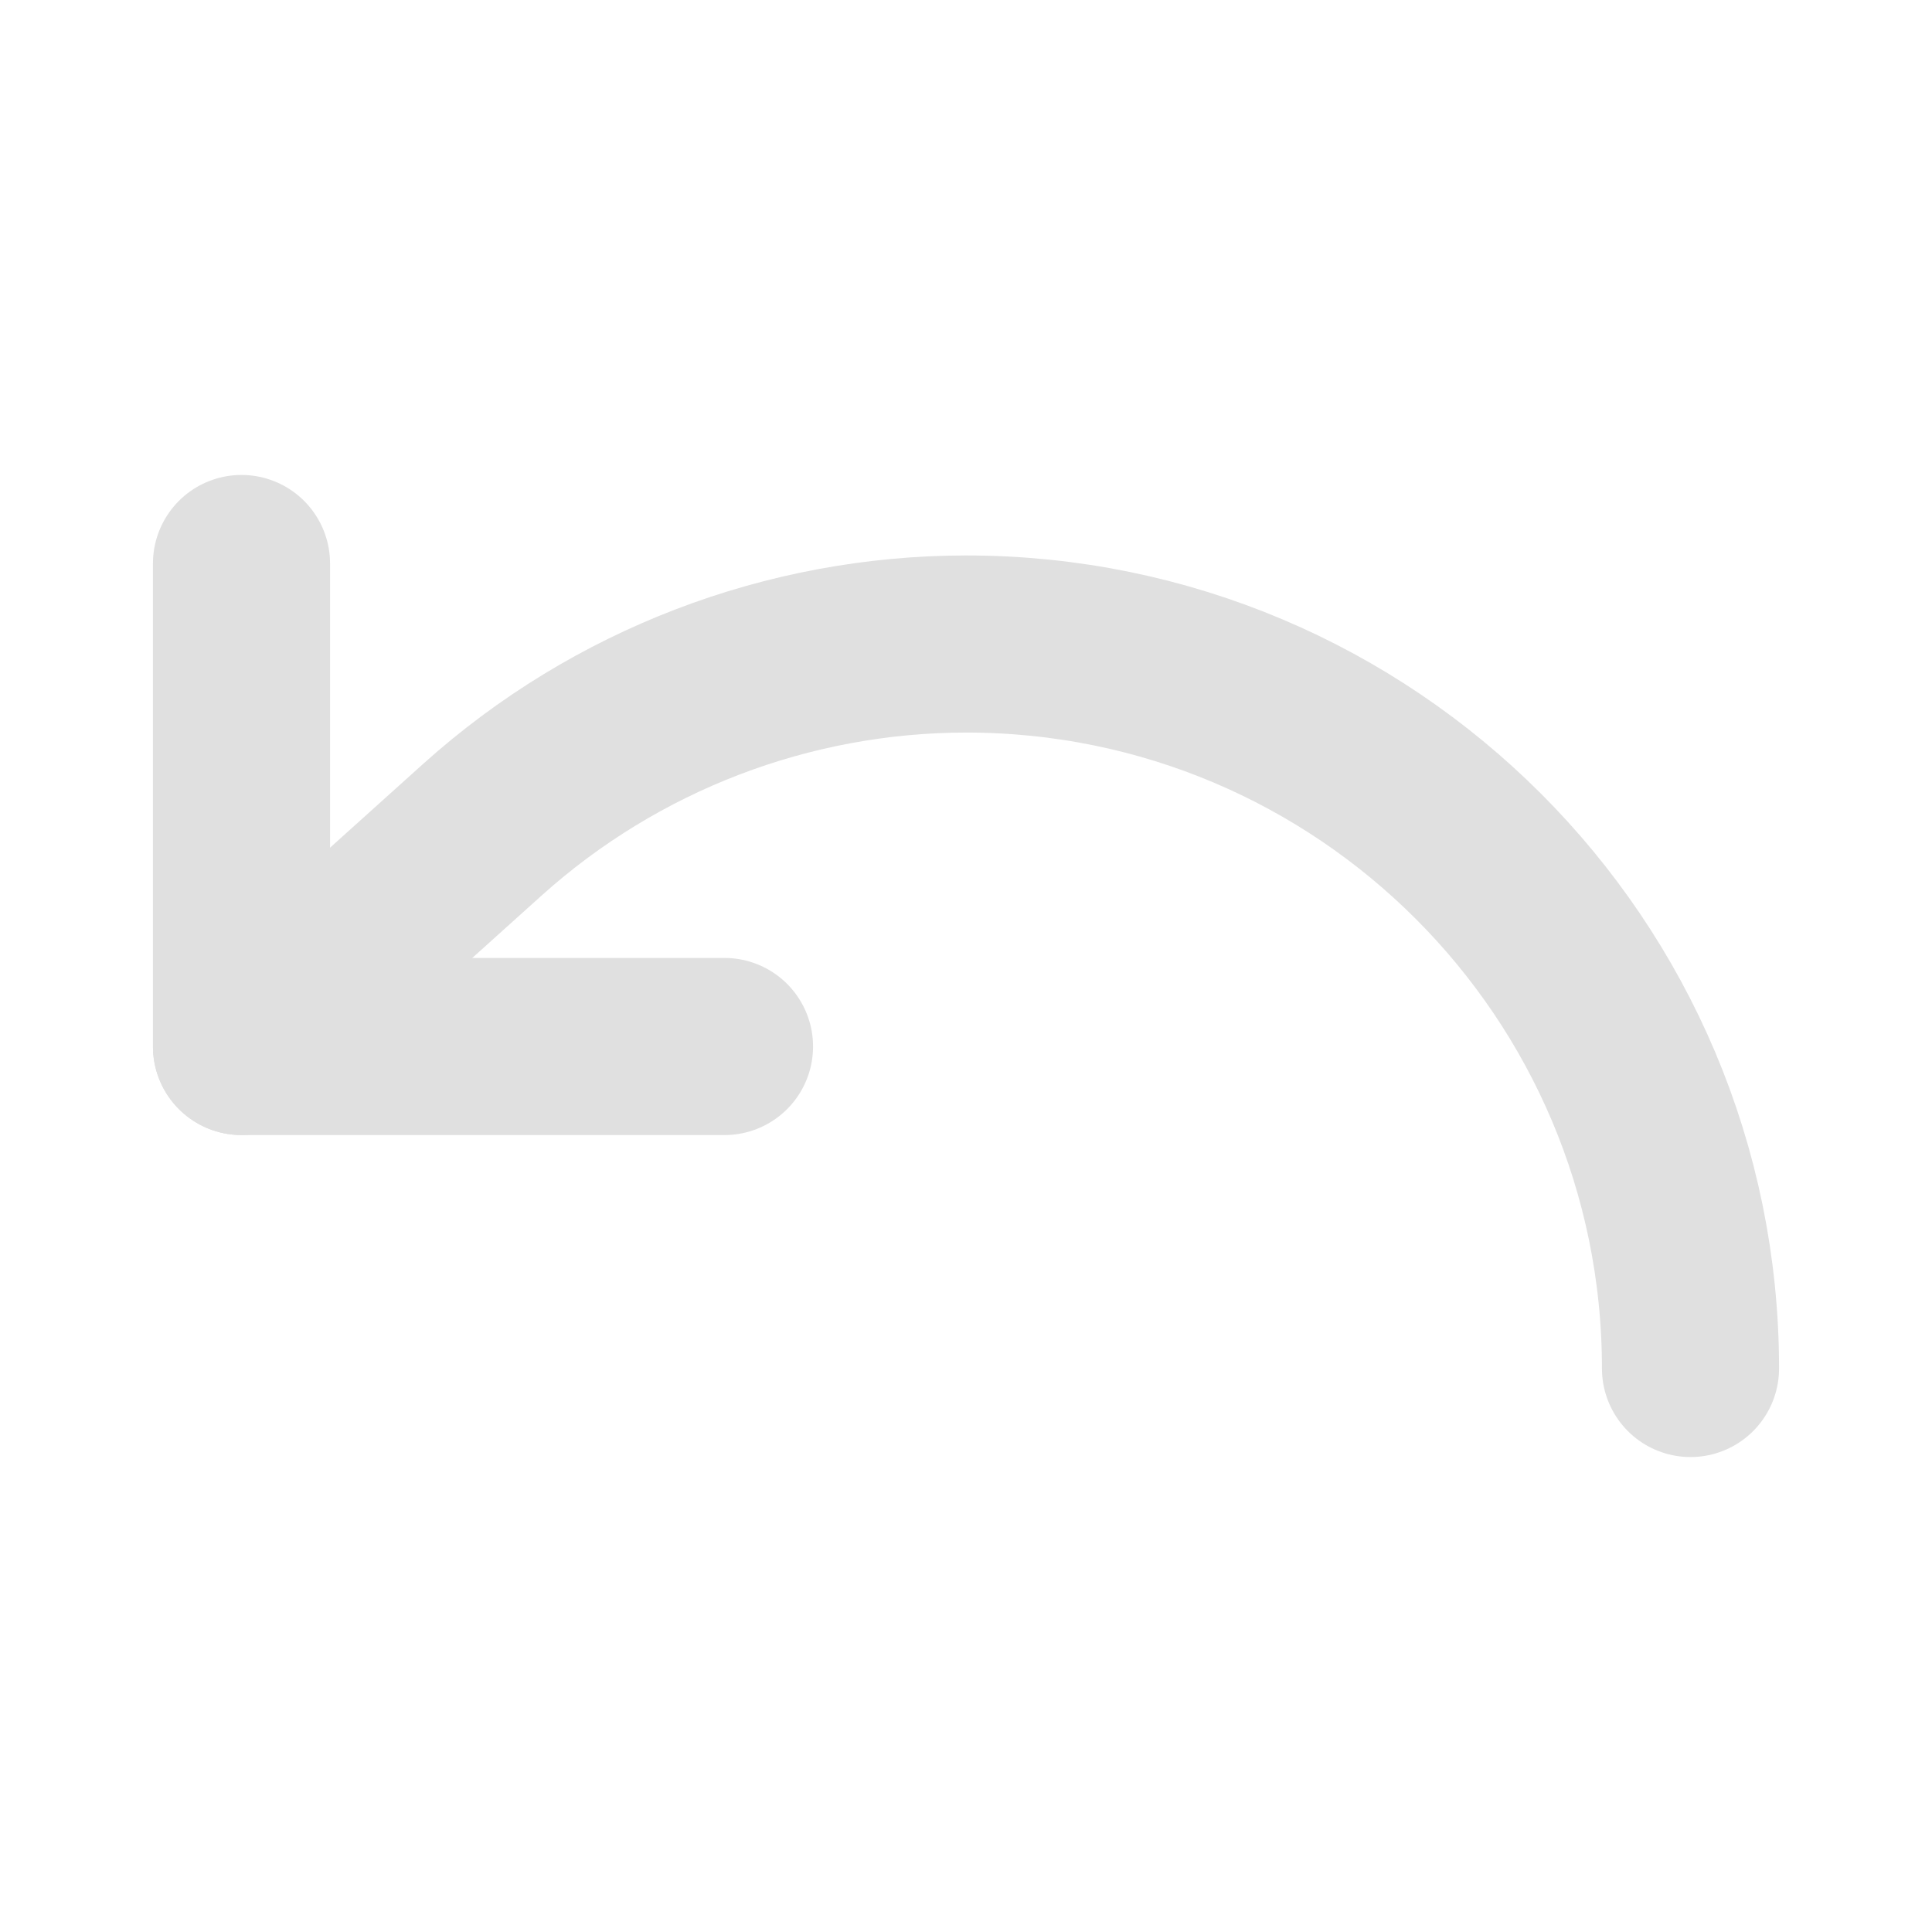
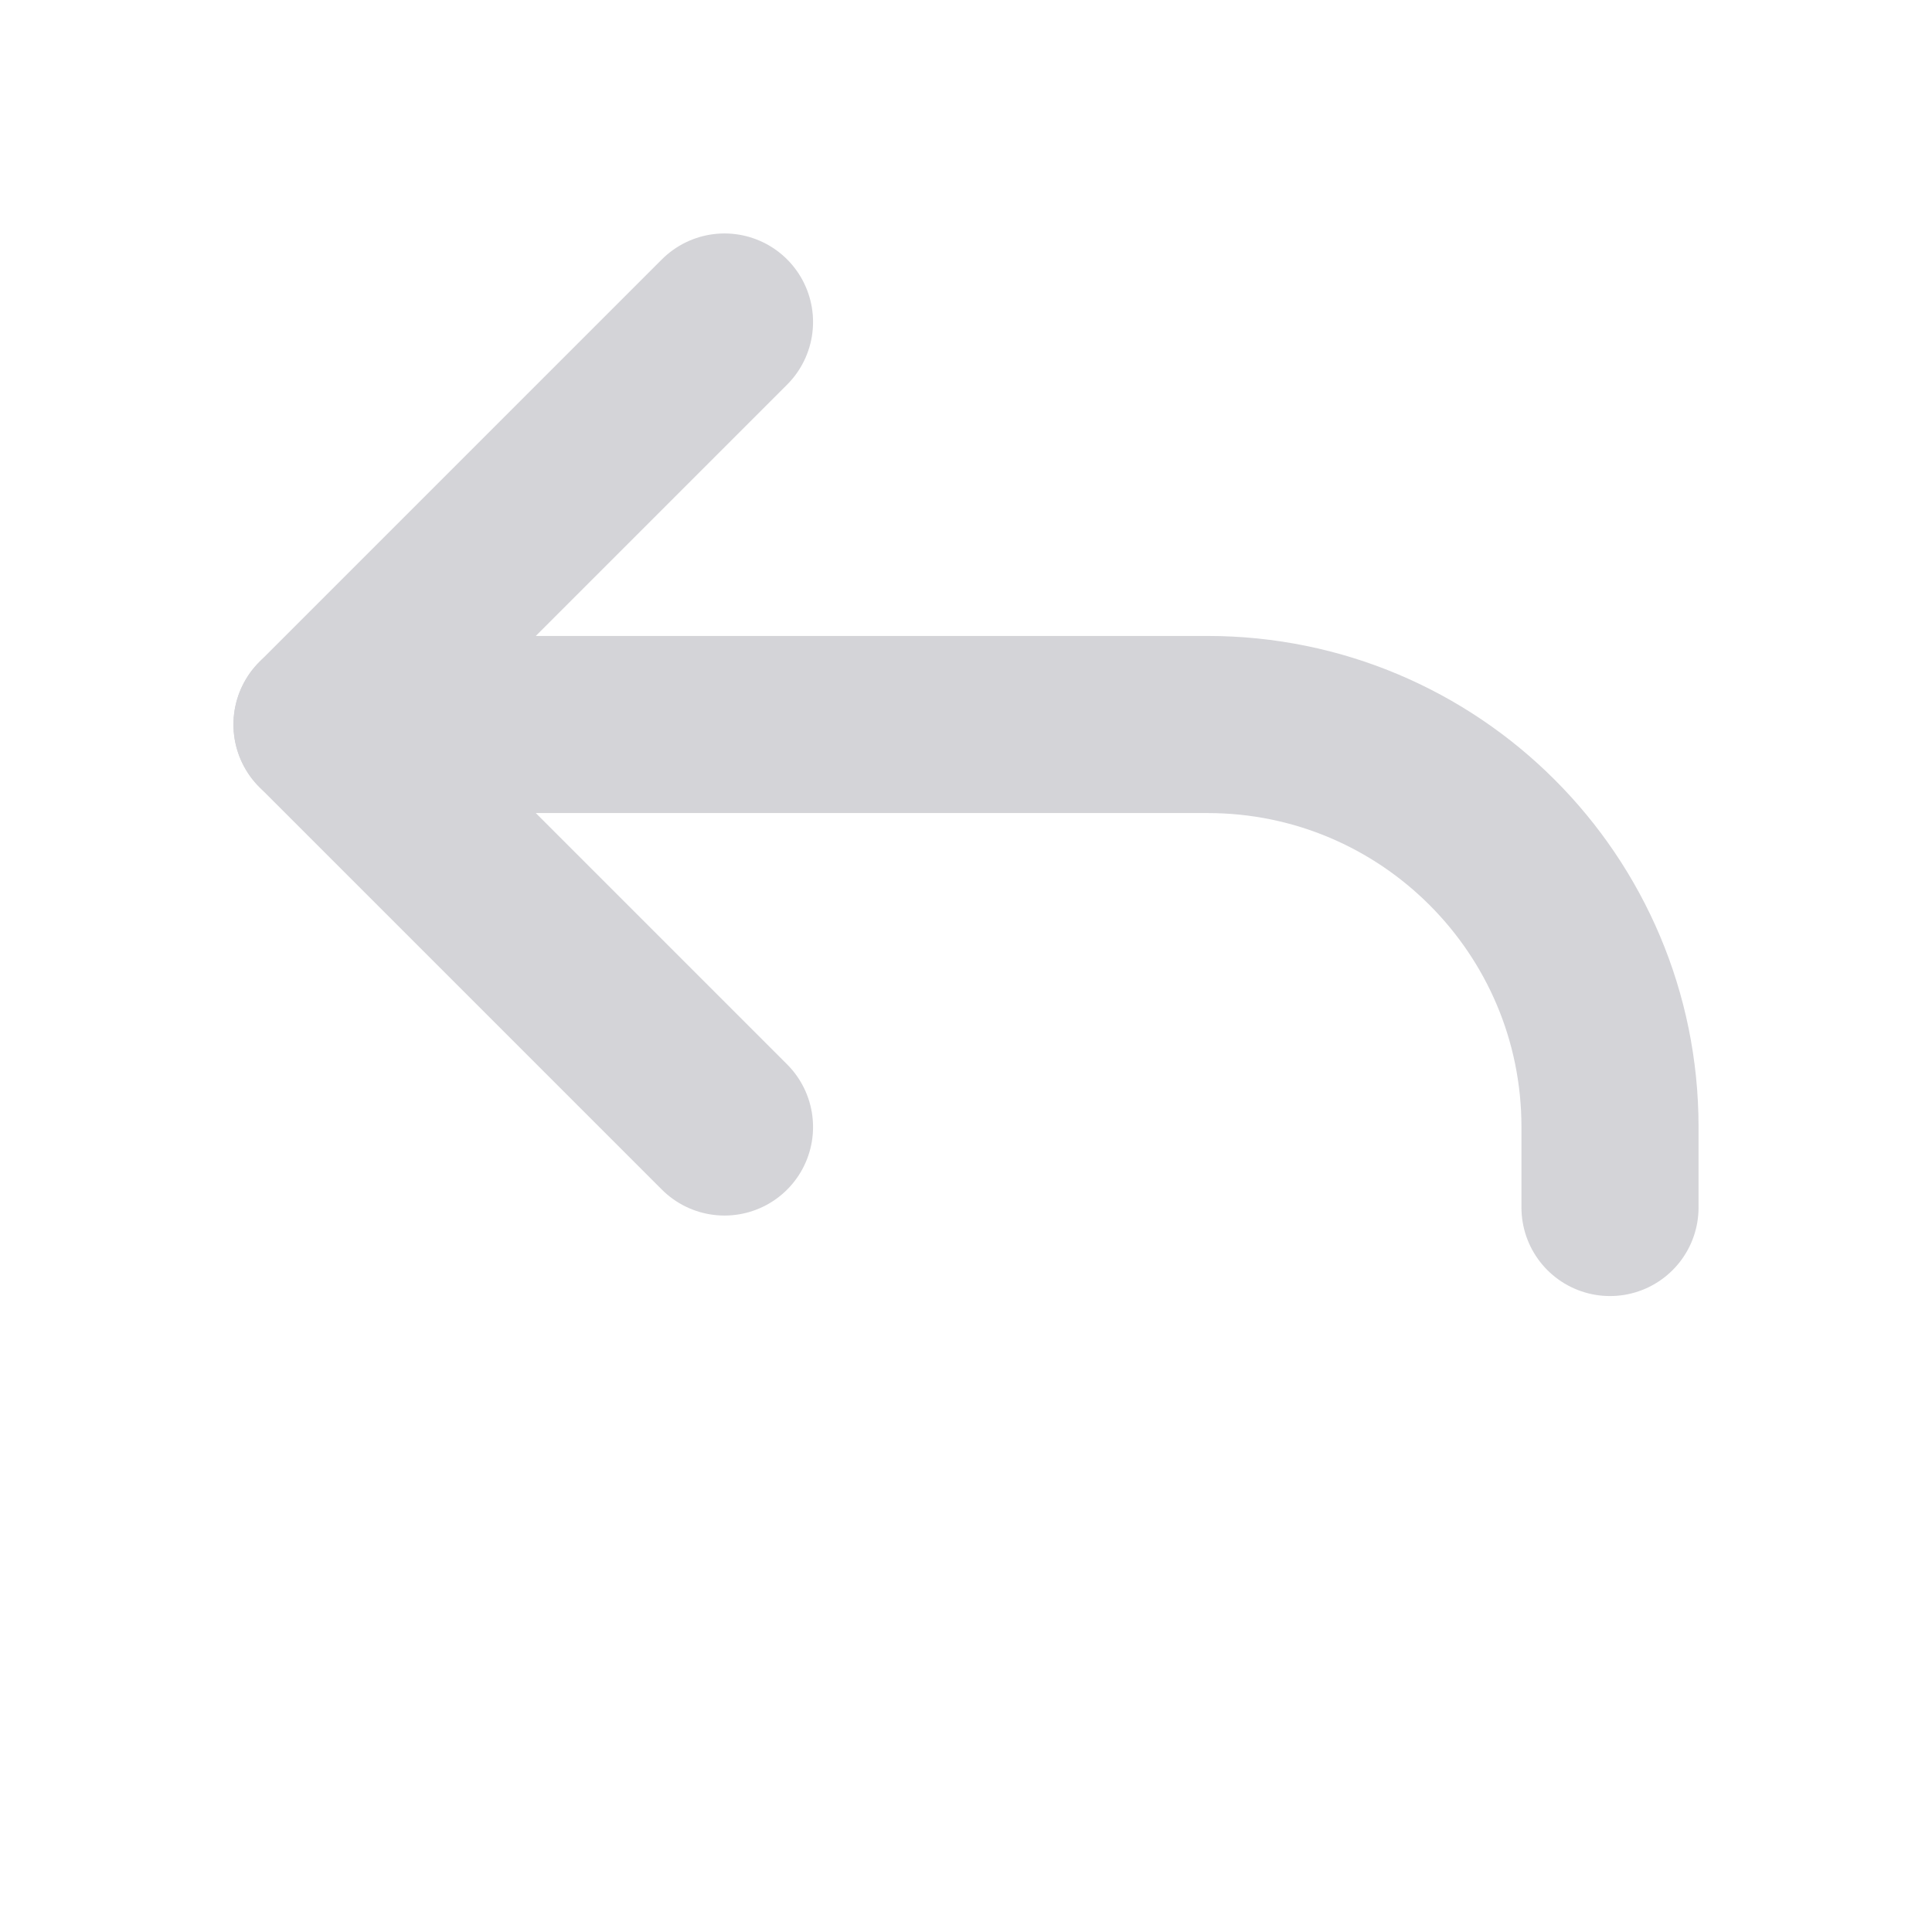
- <svg xmlns="http://www.w3.org/2000/svg" width="24" height="24" viewBox="0 0 24 24" fill="none" stroke="#E0E0E0" stroke-width="2.2" stroke-linecap="round" stroke-linejoin="round">
-   <path d="M3 7v6h6" />
-   <path d="M21 17a9 9 0 0 0-9-9 9 9 0 0 0-6 2.3L3 13" />
+ <svg xmlns="http://www.w3.org/2000/svg" width="24" height="24" viewBox="0 0 24 24" fill="none" stroke="#d4d4d8" stroke-width="2.2" stroke-linecap="round" stroke-linejoin="round">
+   <path d="M9 14 4 9l5-5" />
+   <path d="M4 9h11a5 5 0 0 1 5 5v1" />
</svg>
